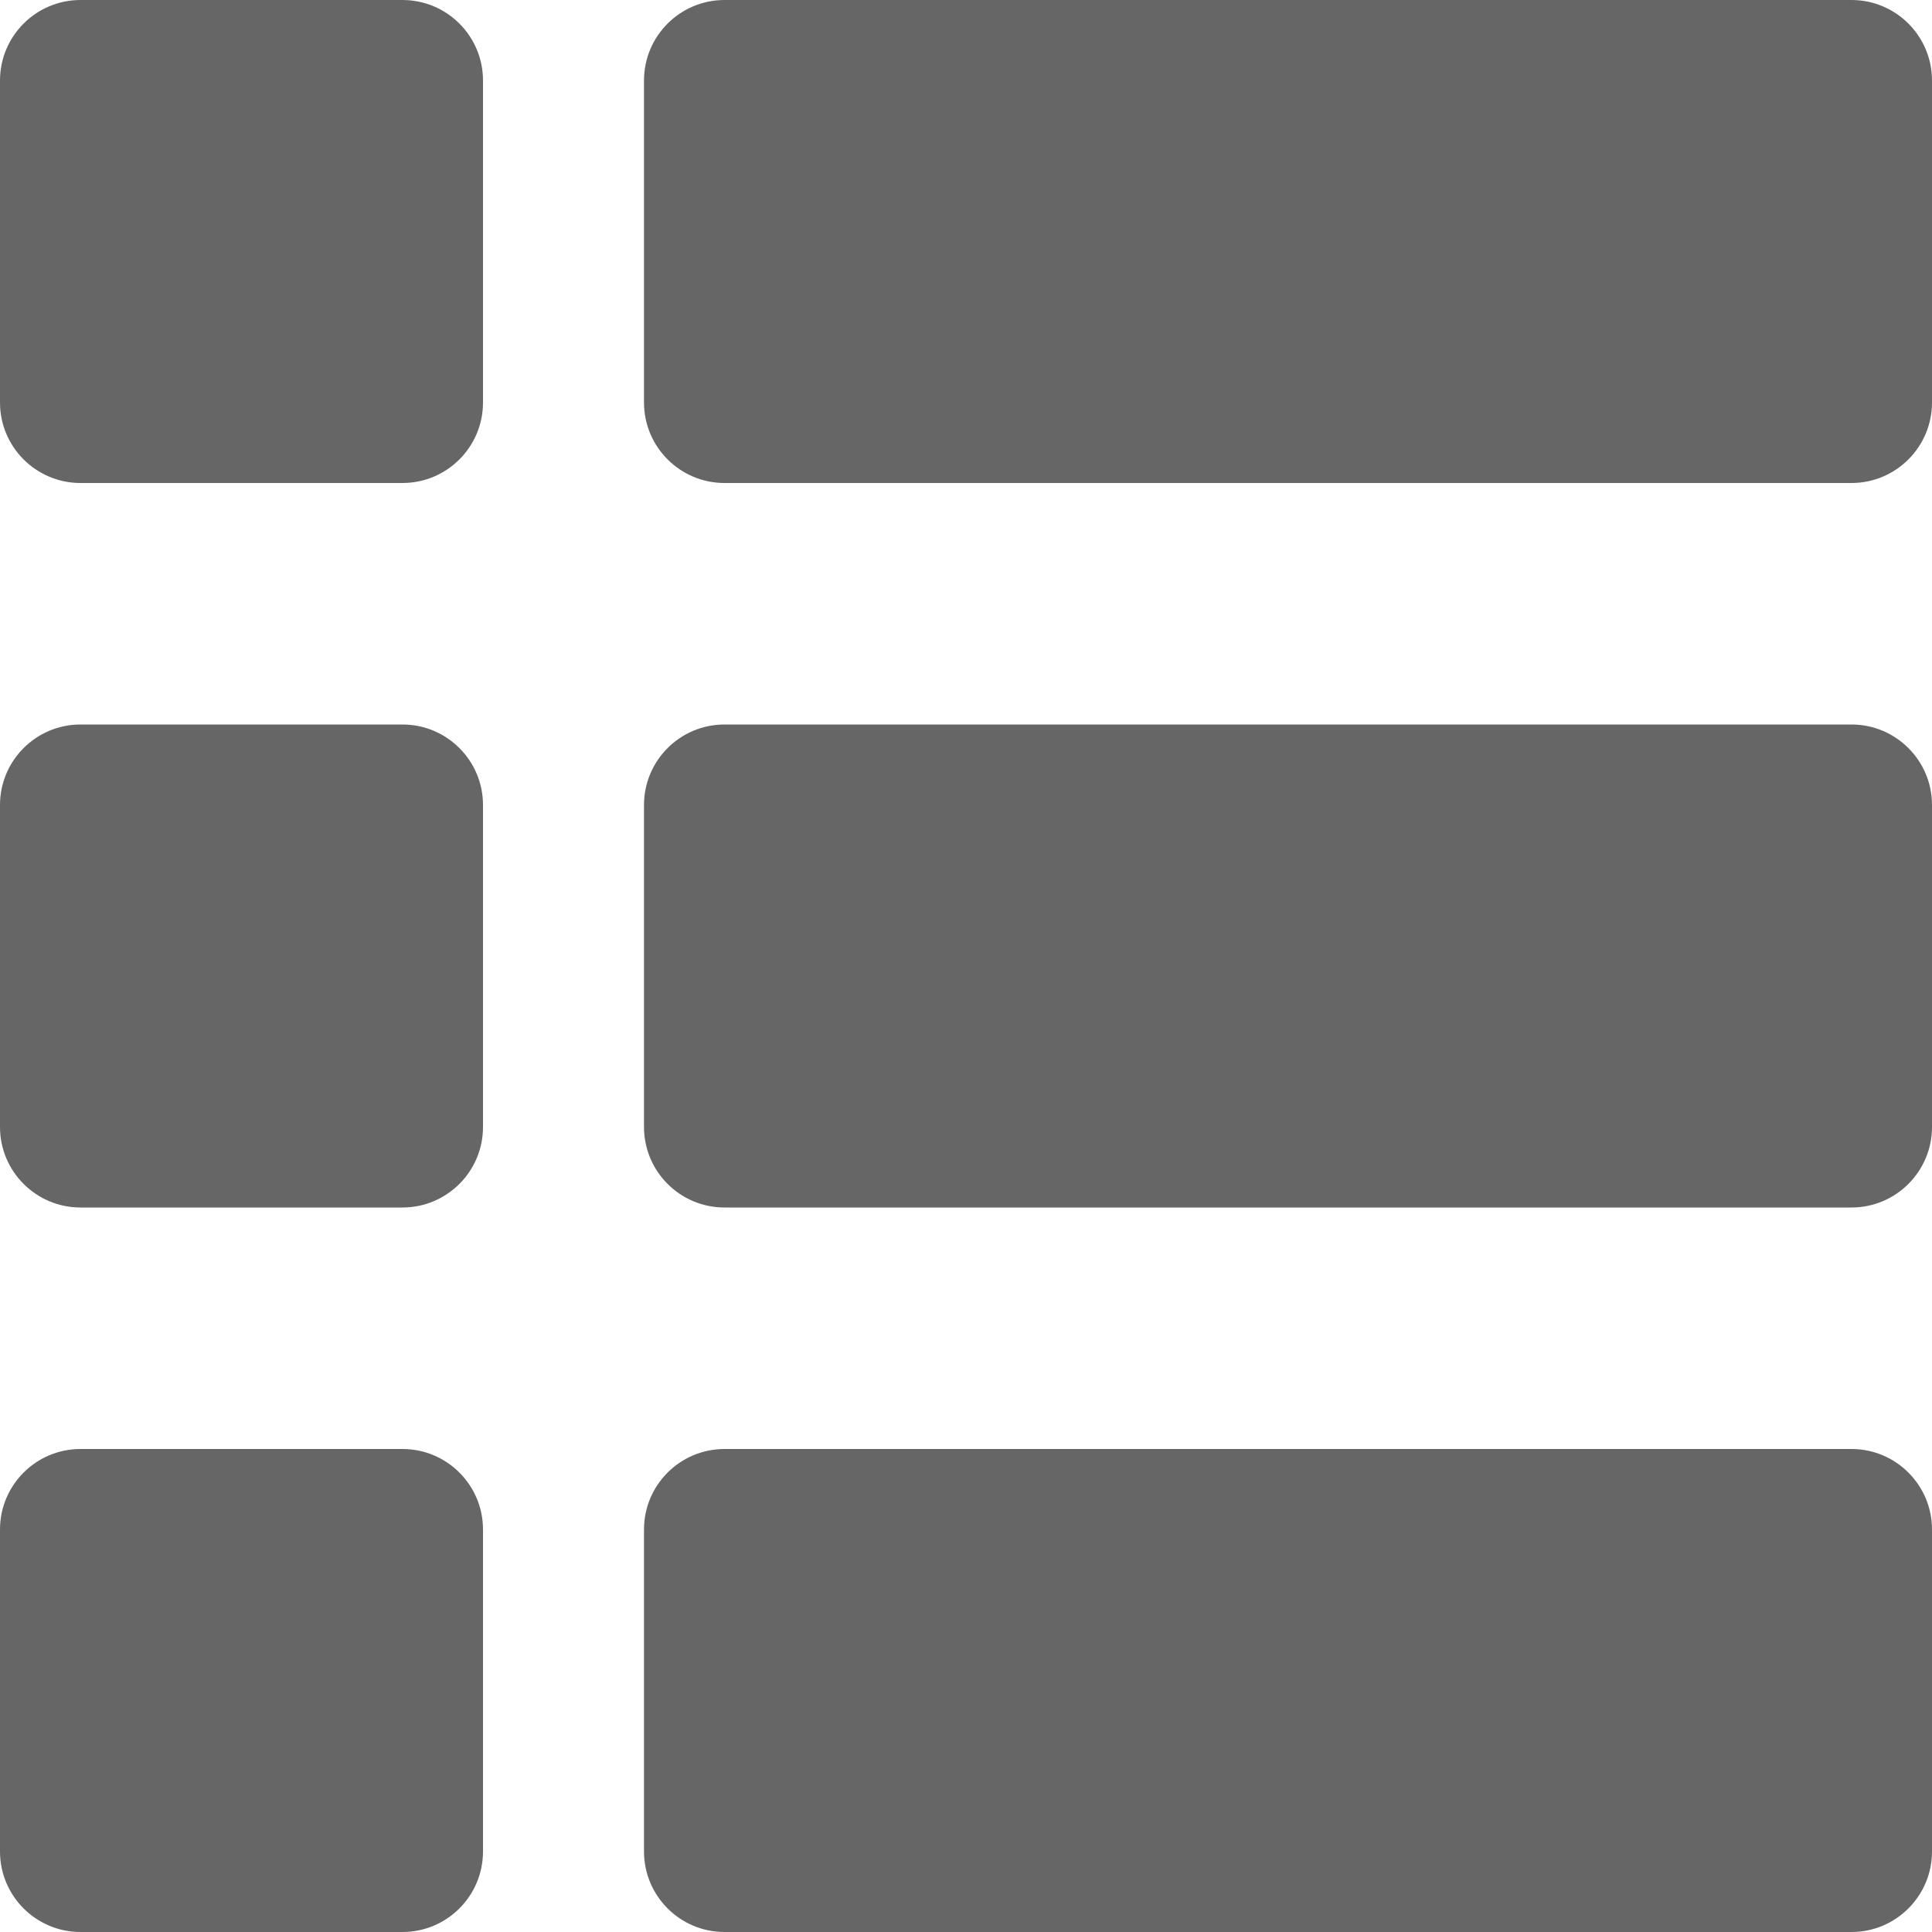
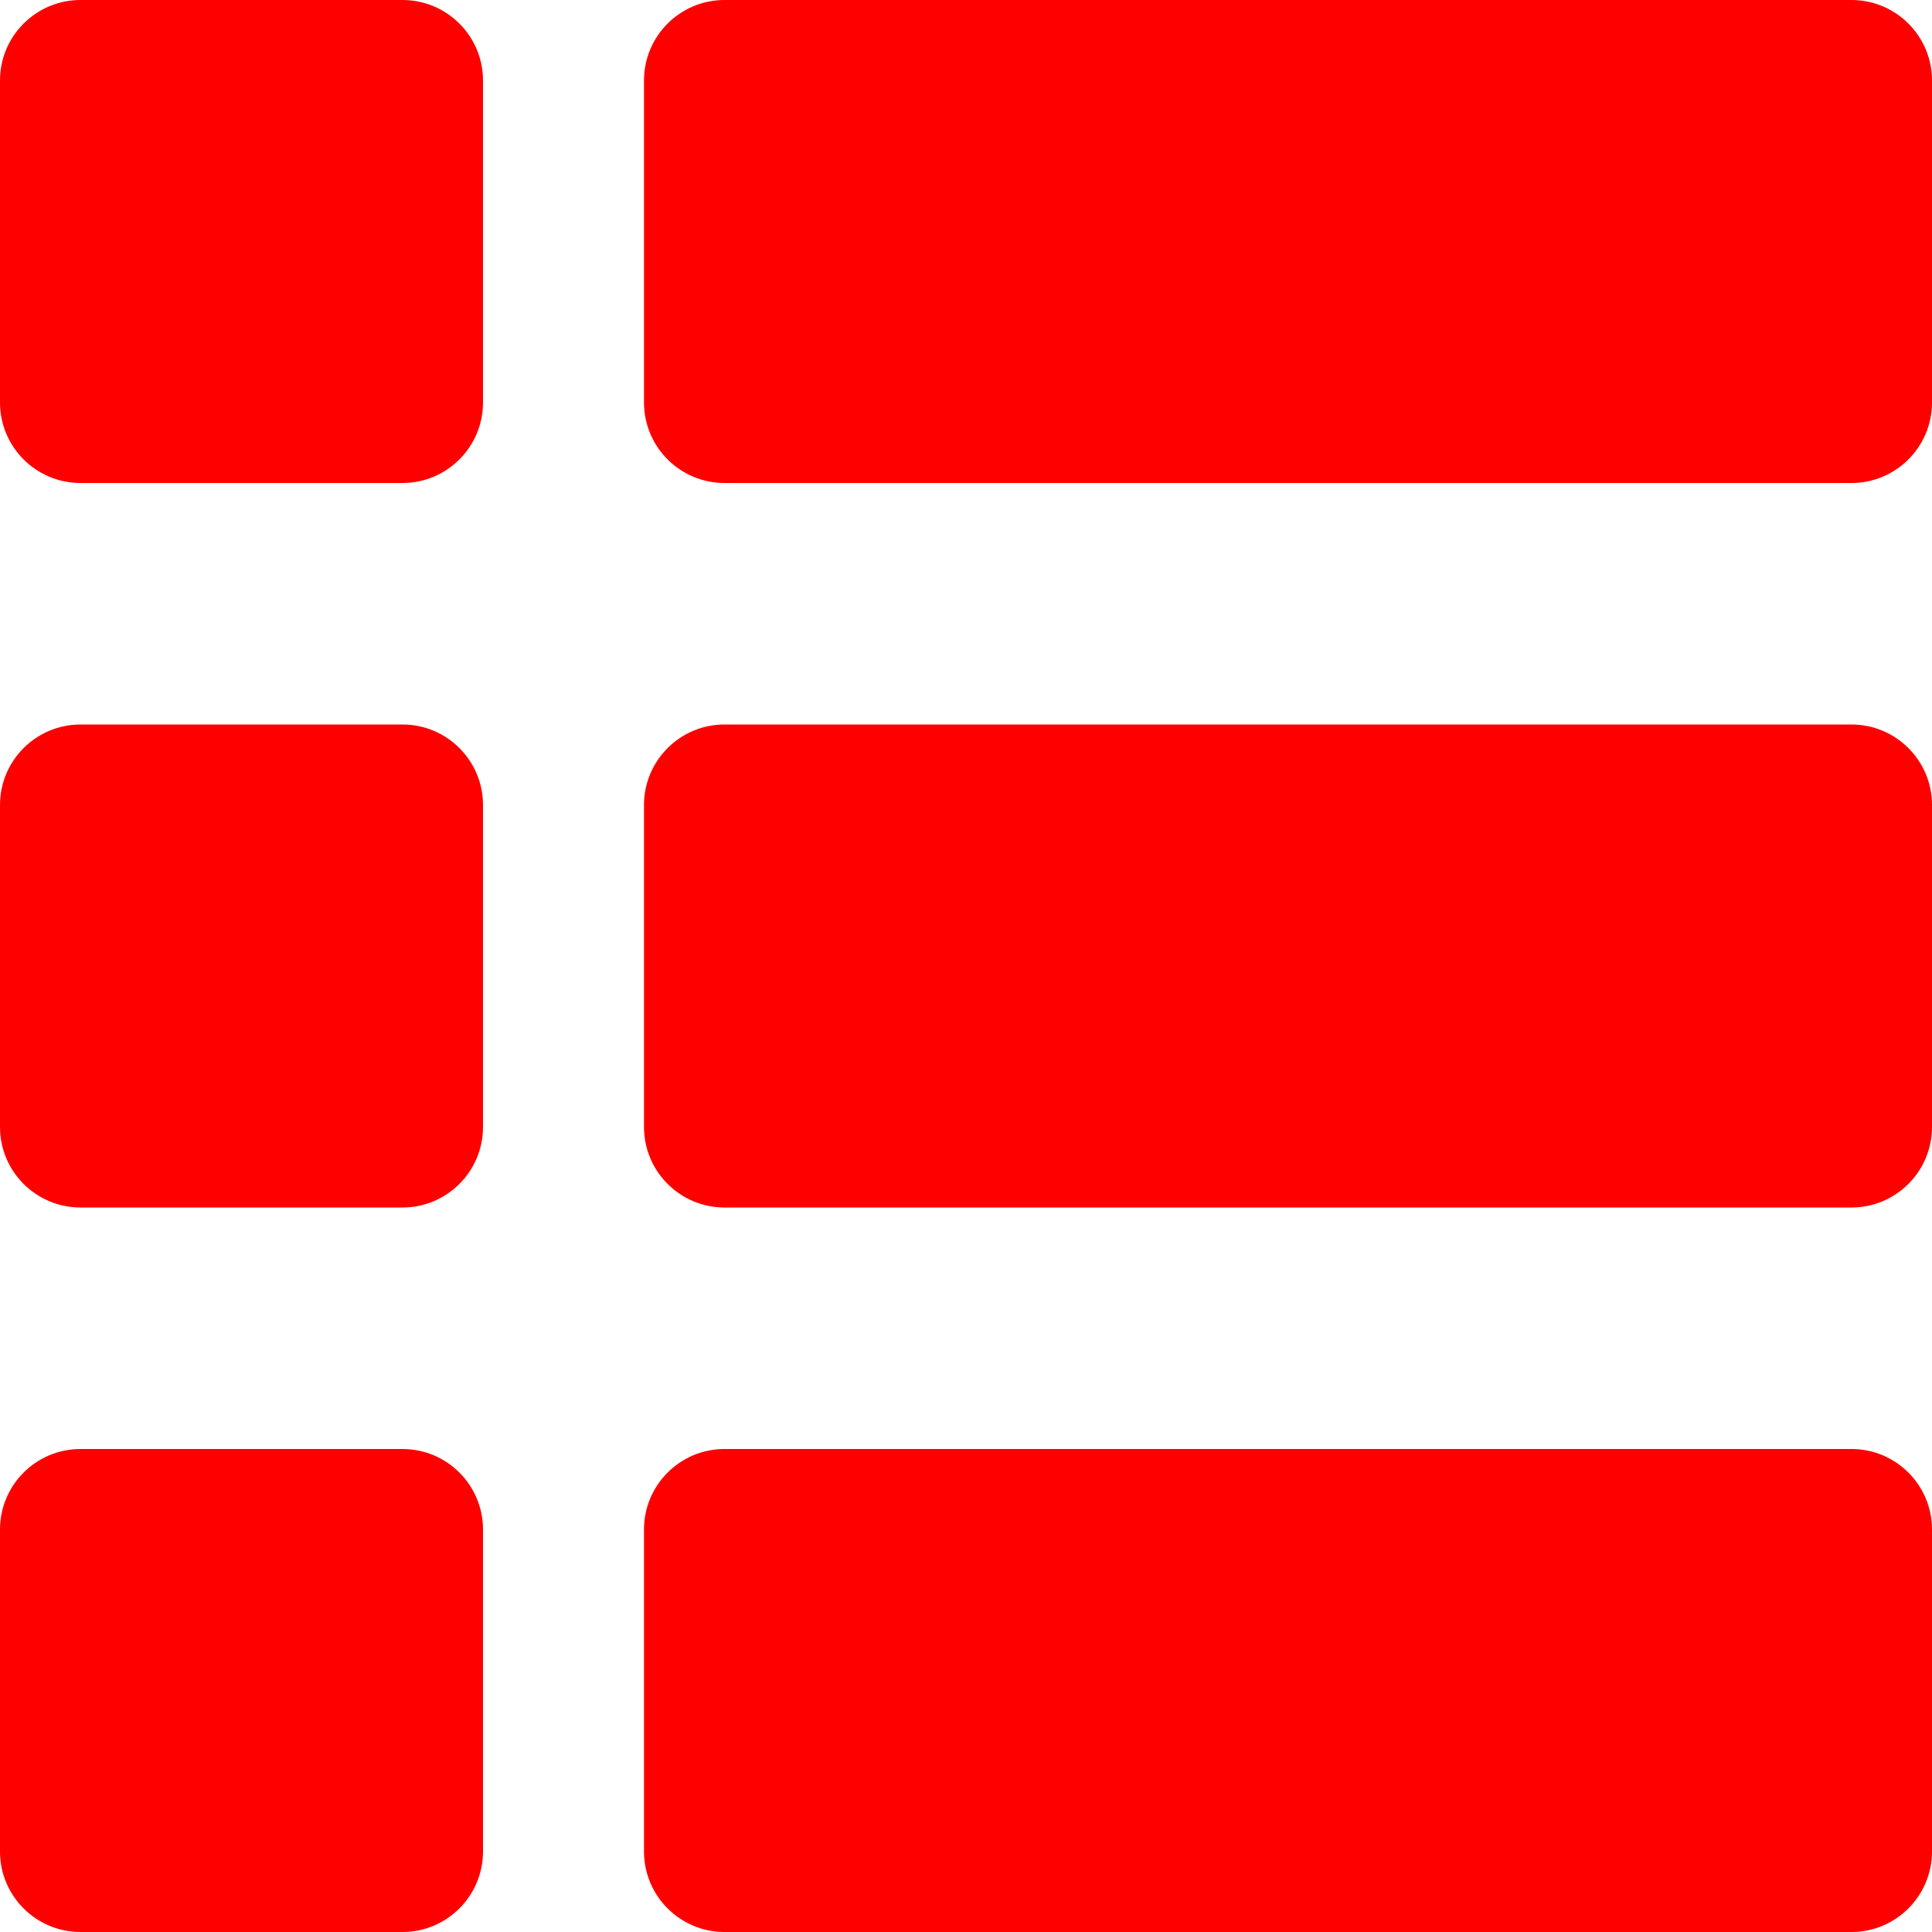
- <svg xmlns="http://www.w3.org/2000/svg" version="1.1" width="512" height="512" x="0" y="0" viewBox="0 0 24 24" style="enable-background:new 0 0 512 512" xml:space="preserve" class="" id="svg16">
-   <defs id="defs20" />
-   <g id="g14">
-     <path d="m5 0h-4c-.552 0-1 .448-1 1v4c0 .552.448 1 1 1h4c.552 0 1-.448 1-1v-4c0-.552-.448-1-1-1z" fill="#ff0000" data-original="#000000" style="fill:#666666;fill-opacity:1" class="" id="path2" />
-     <path d="m23 0h-14c-.552 0-1 .448-1 1v4c0 .552.448 1 1 1h14c.552 0 1-.448 1-1v-4c0-.552-.448-1-1-1z" fill="#ff0000" data-original="#000000" style="fill:#666666;fill-opacity:1" class="" id="path4" />
-     <path d="m5 9h-4c-.552 0-1 .448-1 1v4c0 .552.448 1 1 1h4c.552 0 1-.448 1-1v-4c0-.552-.448-1-1-1z" fill="#ff0000" data-original="#000000" style="fill:#666666;fill-opacity:1" class="" id="path6" />
-     <path d="m23 9h-14c-.552 0-1 .448-1 1v4c0 .552.448 1 1 1h14c.552 0 1-.448 1-1v-4c0-.552-.448-1-1-1z" fill="#ff0000" data-original="#000000" style="fill:#666666;fill-opacity:1" class="" id="path8" />
-     <path d="m5 18h-4c-.552 0-1 .448-1 1v4c0 .552.448 1 1 1h4c.552 0 1-.448 1-1v-4c0-.552-.448-1-1-1z" fill="#ff0000" data-original="#000000" style="fill:#666666;fill-opacity:1" class="" id="path10" />
-     <path d="m23 18h-14c-.552 0-1 .448-1 1v4c0 .552.448 1 1 1h14c.552 0 1-.448 1-1v-4c0-.552-.448-1-1-1z" fill="#ff0000" data-original="#000000" style="fill:#666666;fill-opacity:1" class="" id="path12" />
+ <svg xmlns="http://www.w3.org/2000/svg" version="1.1" width="512" height="512" x="0" y="0" viewBox="0 0 24 24" style="enable-background:new 0 0 512 512" xml:space="preserve" class="">
+   <g>
+     <path d="m5 0h-4c-.552 0-1 .448-1 1v4c0 .552.448 1 1 1h4c.552 0 1-.448 1-1v-4c0-.552-.448-1-1-1z" fill="#ff0000" data-original="#000000" style="" class="" />
+     <path d="m23 0h-14c-.552 0-1 .448-1 1v4c0 .552.448 1 1 1h14c.552 0 1-.448 1-1v-4c0-.552-.448-1-1-1z" fill="#ff0000" data-original="#000000" style="" class="" />
+     <path d="m5 9h-4c-.552 0-1 .448-1 1v4c0 .552.448 1 1 1h4c.552 0 1-.448 1-1v-4c0-.552-.448-1-1-1z" fill="#ff0000" data-original="#000000" style="" class="" />
+     <path d="m23 9h-14c-.552 0-1 .448-1 1v4c0 .552.448 1 1 1h14c.552 0 1-.448 1-1v-4c0-.552-.448-1-1-1z" fill="#ff0000" data-original="#000000" style="" class="" />
+     <path d="m5 18h-4c-.552 0-1 .448-1 1v4c0 .552.448 1 1 1h4c.552 0 1-.448 1-1v-4c0-.552-.448-1-1-1z" fill="#ff0000" data-original="#000000" style="" class="" />
+     <path d="m23 18h-14c-.552 0-1 .448-1 1v4c0 .552.448 1 1 1h14c.552 0 1-.448 1-1v-4c0-.552-.448-1-1-1z" fill="#ff0000" data-original="#000000" style="" class="" />
  </g>
</svg>
